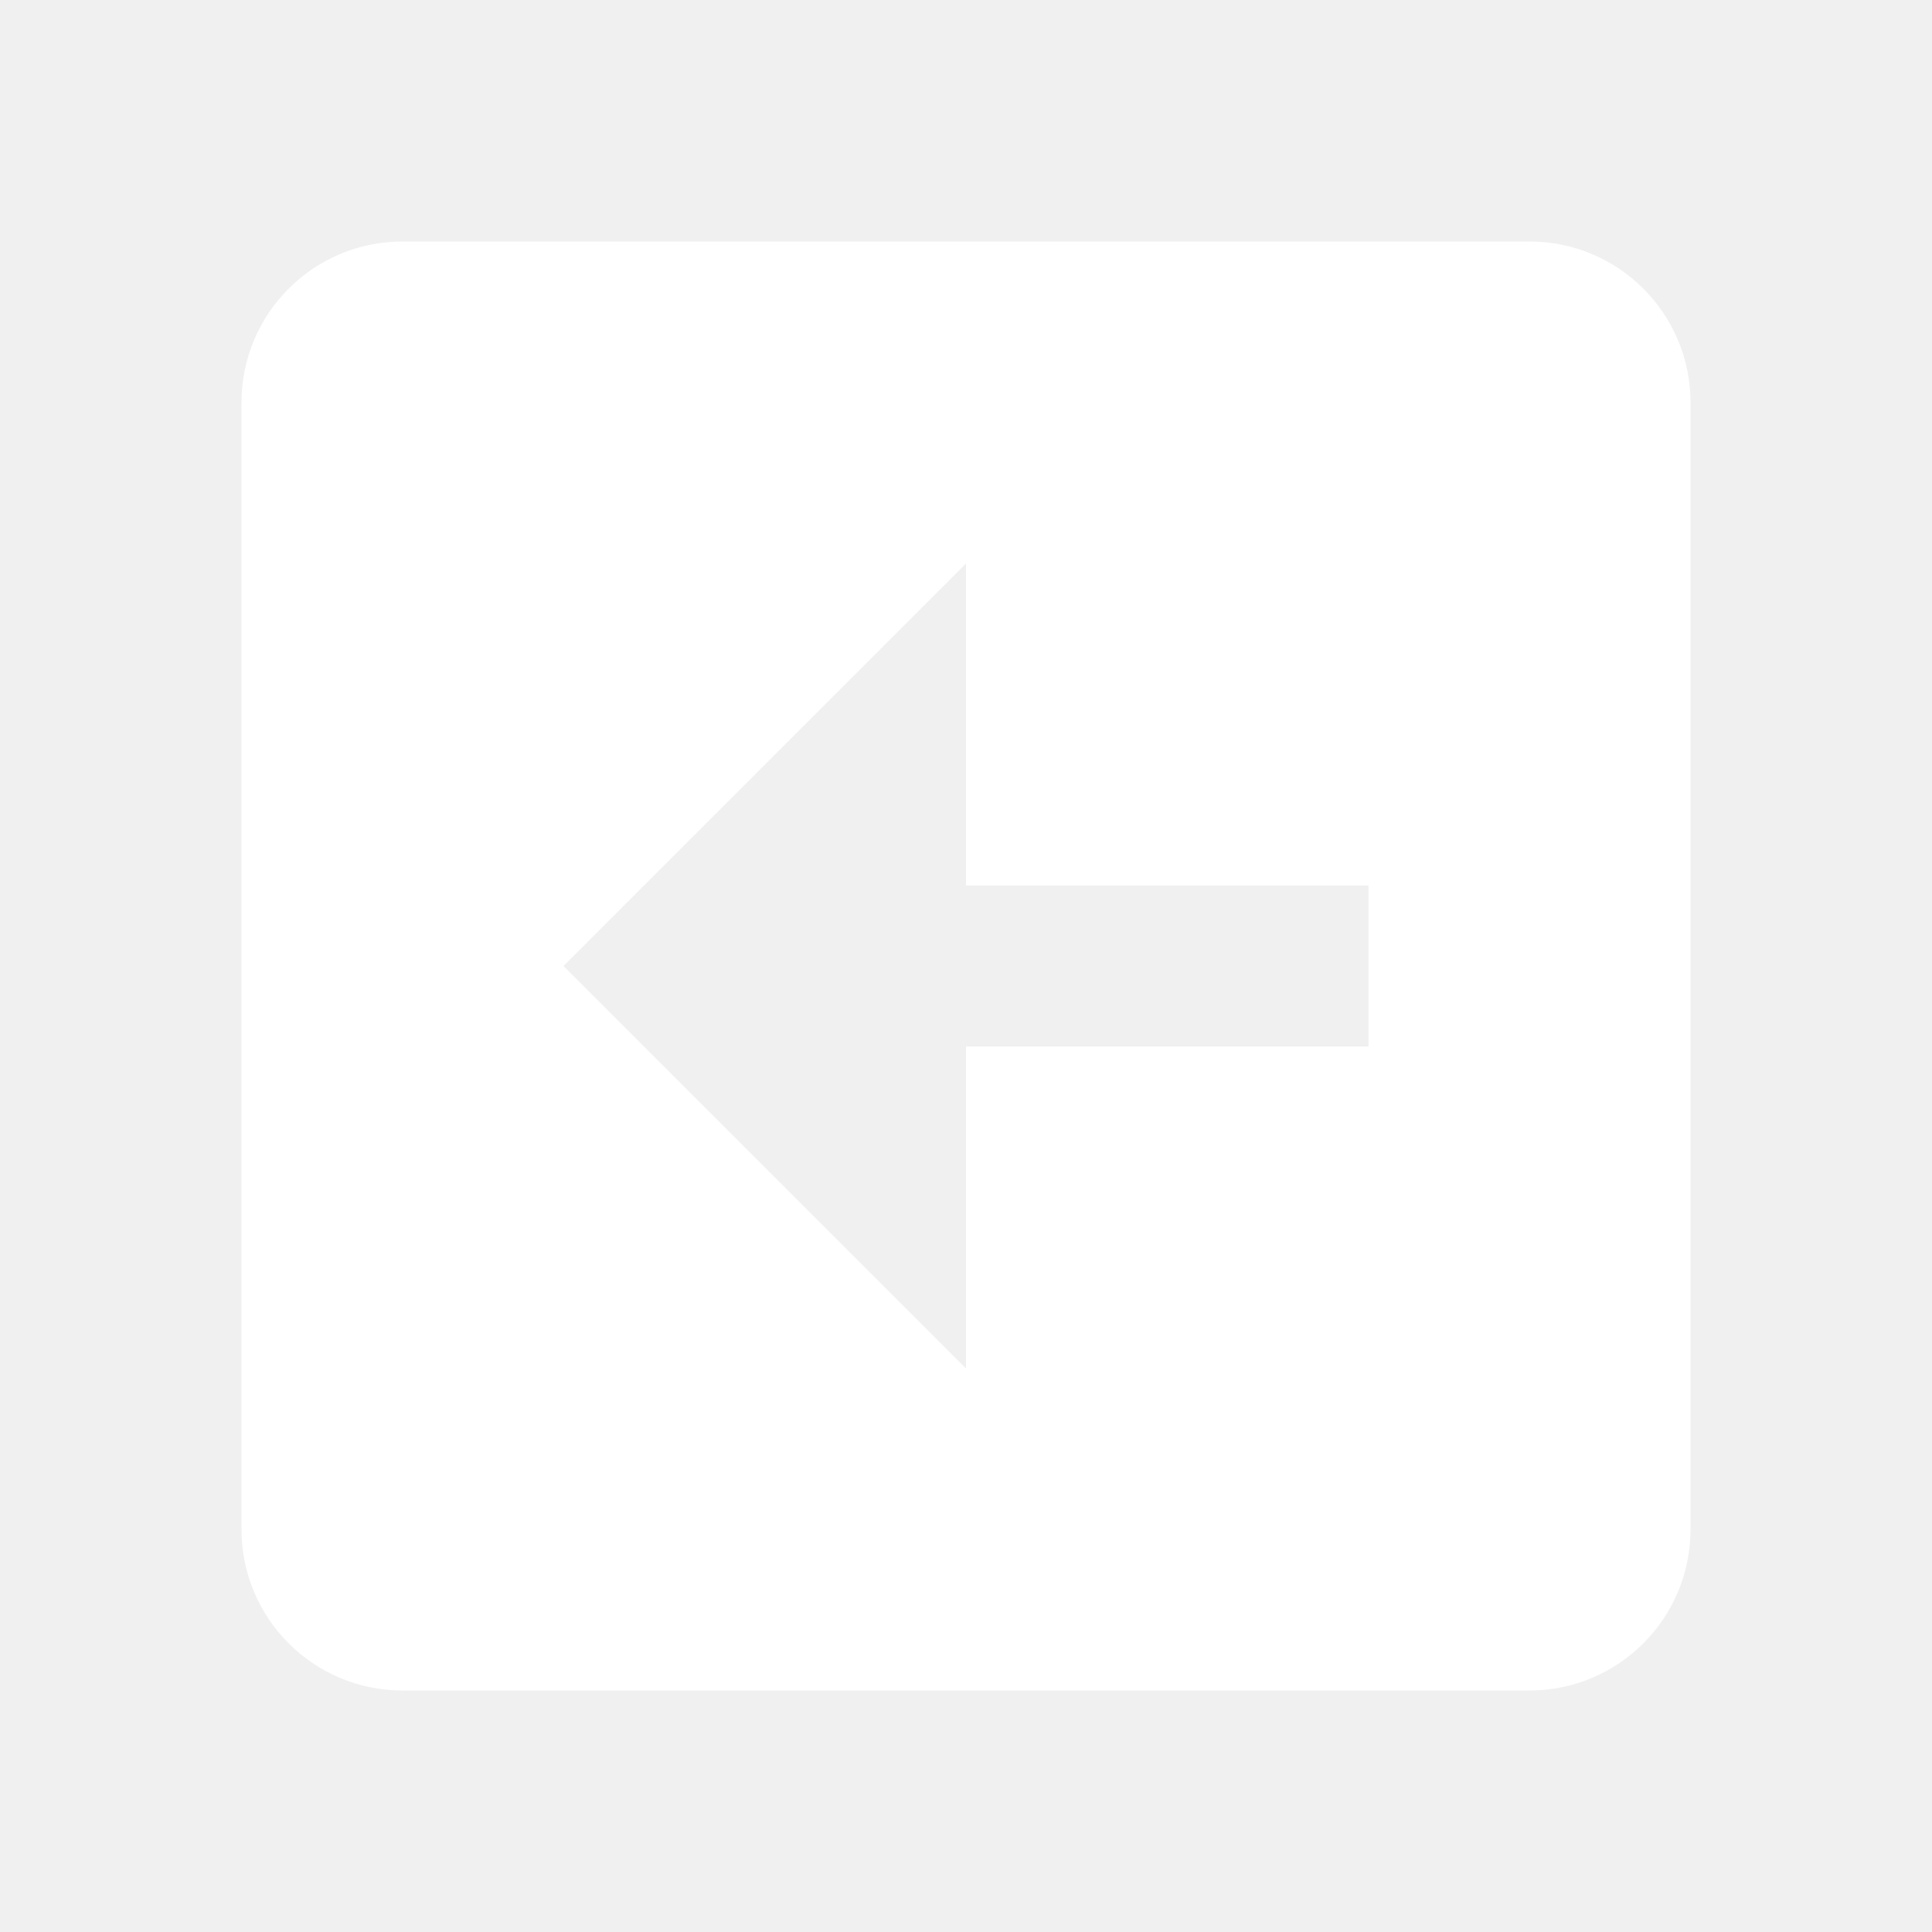
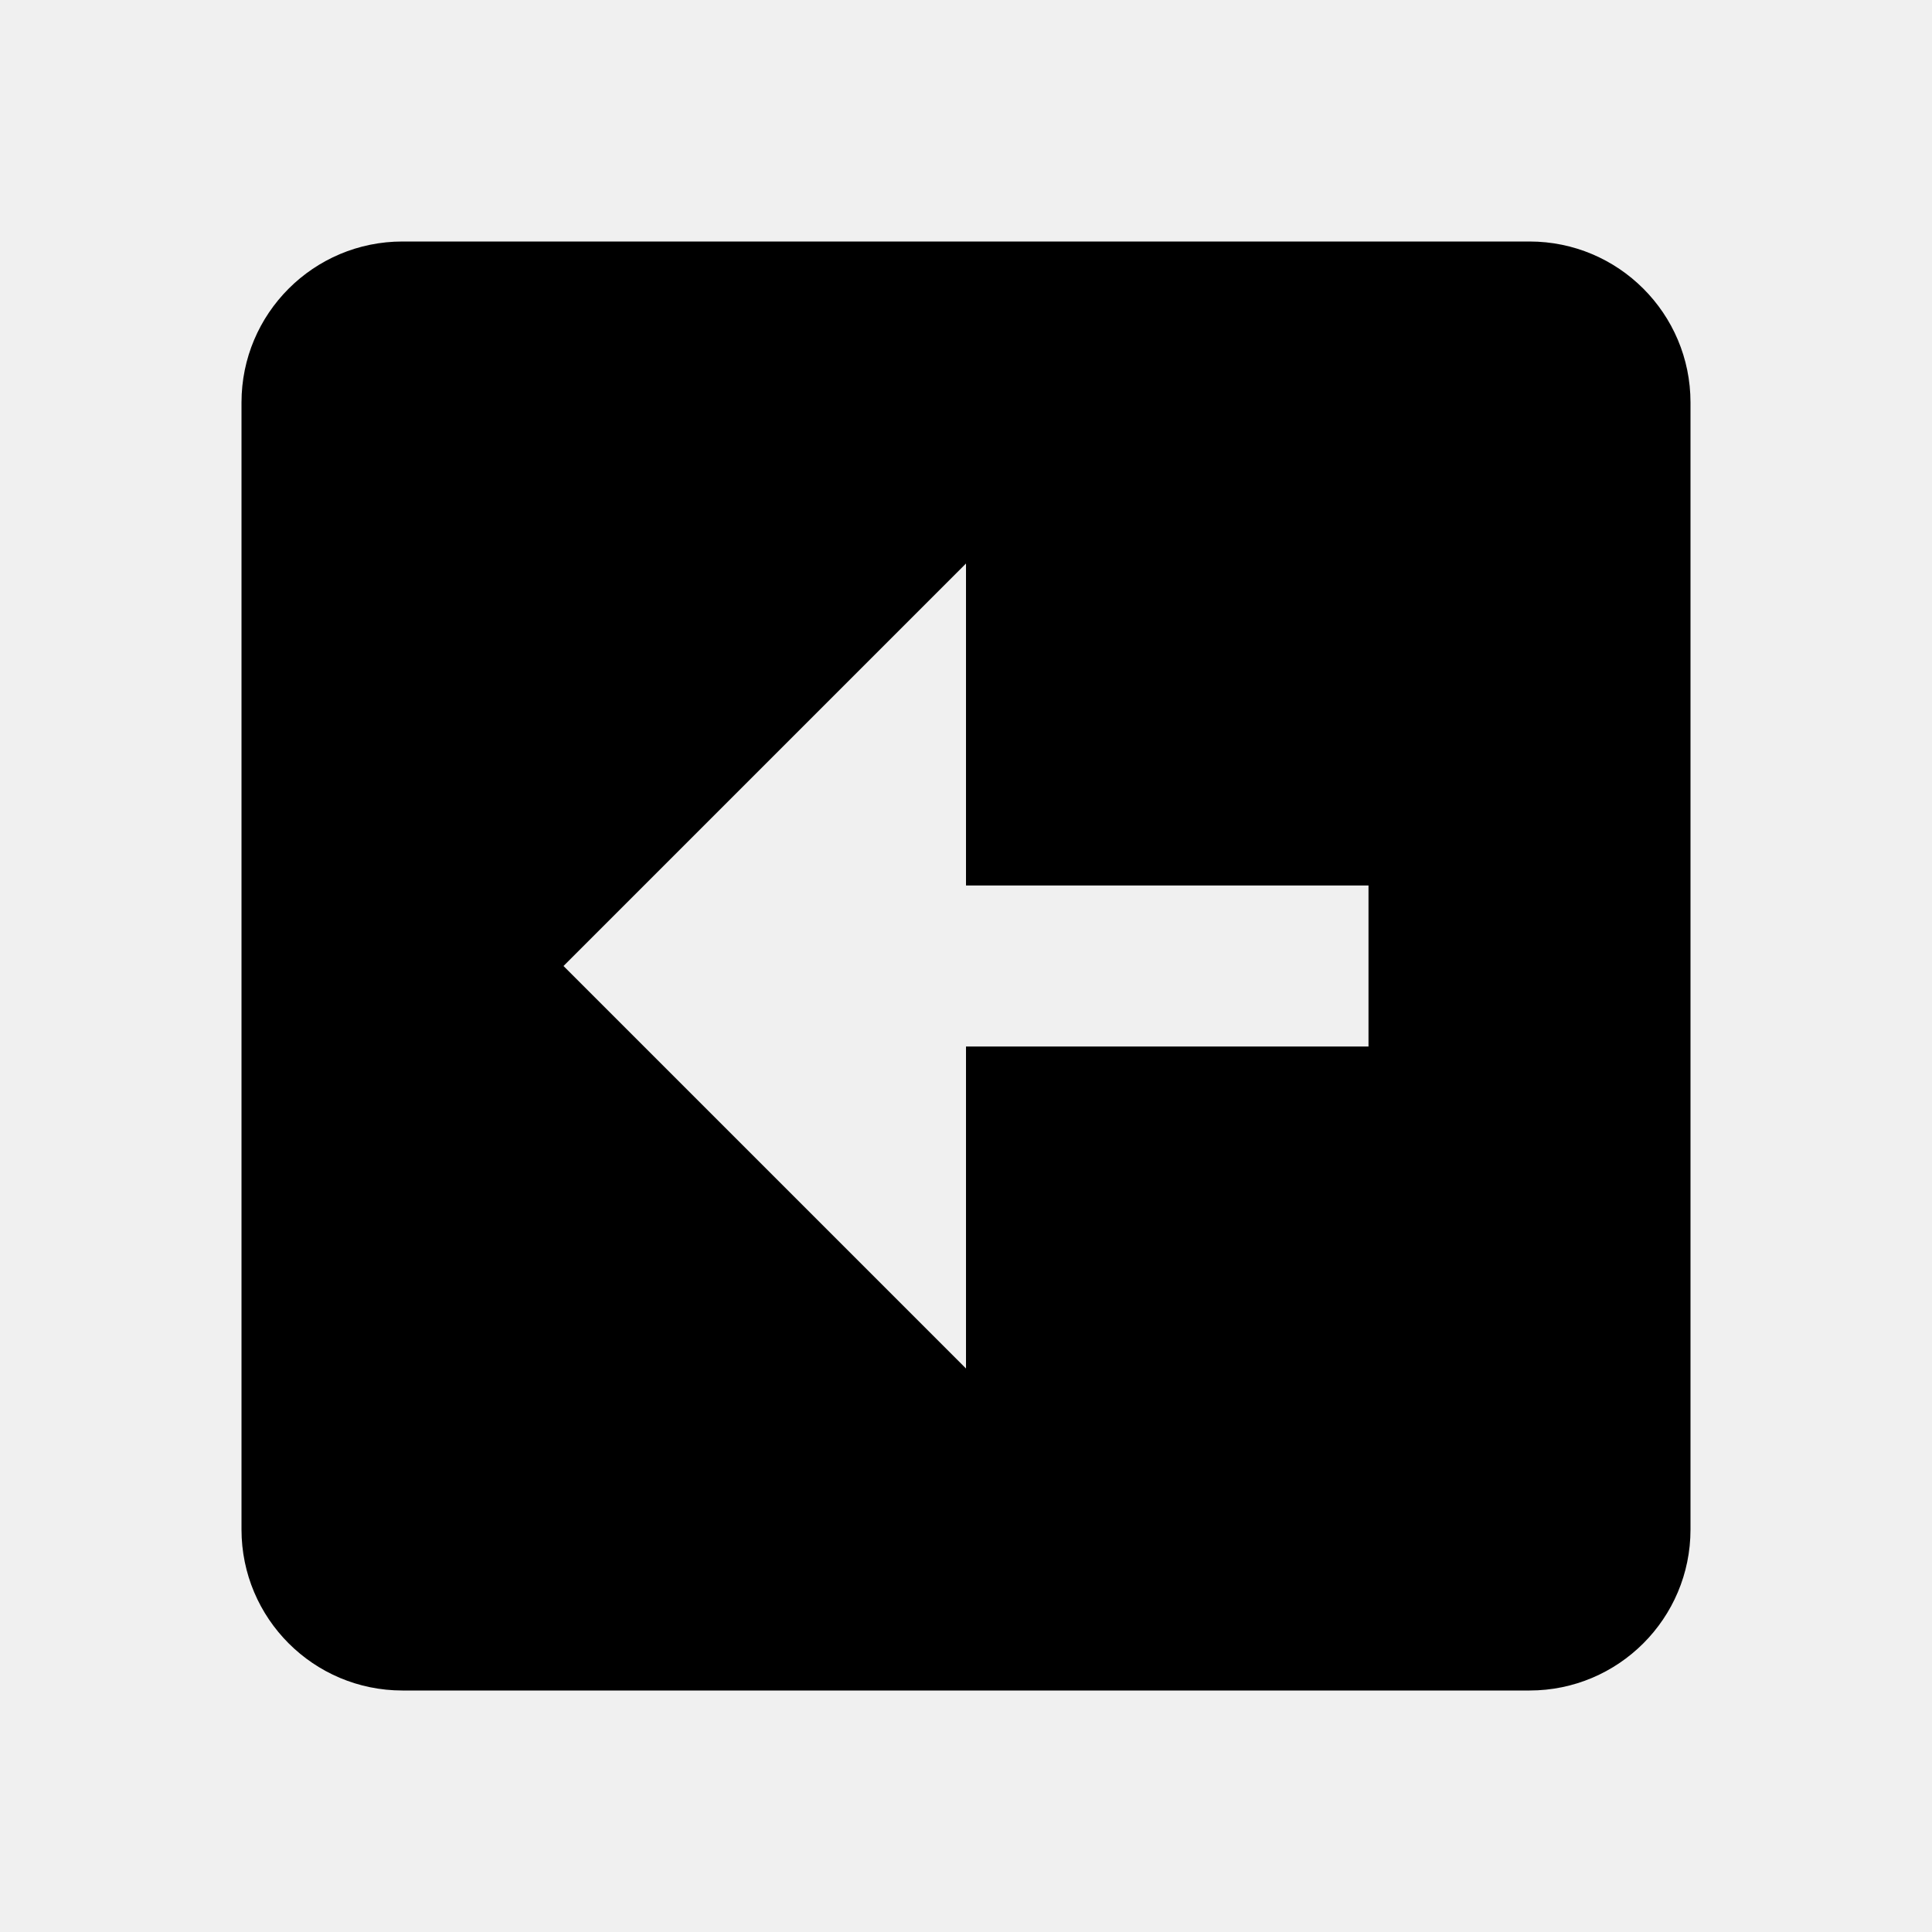
- <svg xmlns="http://www.w3.org/2000/svg" width="24" height="24" viewBox="0 0 24 24" style="fill:#fff;transform: ;msFilter:;">
+ <svg xmlns="http://www.w3.org/2000/svg" width="24" height="24" viewBox="0 0 24 24" style="fill:#000;transform: ;msFilter:;">
  <path d="M19 21a2 2 0 0 0 2-2V5a2 2 0 0 0-2-2H5a2 2 0 0 0-2 2v14a2 2 0 0 0 2 2h14zM12 7v4h5v2h-5v4l-5-5 5-5z" />
</svg>
